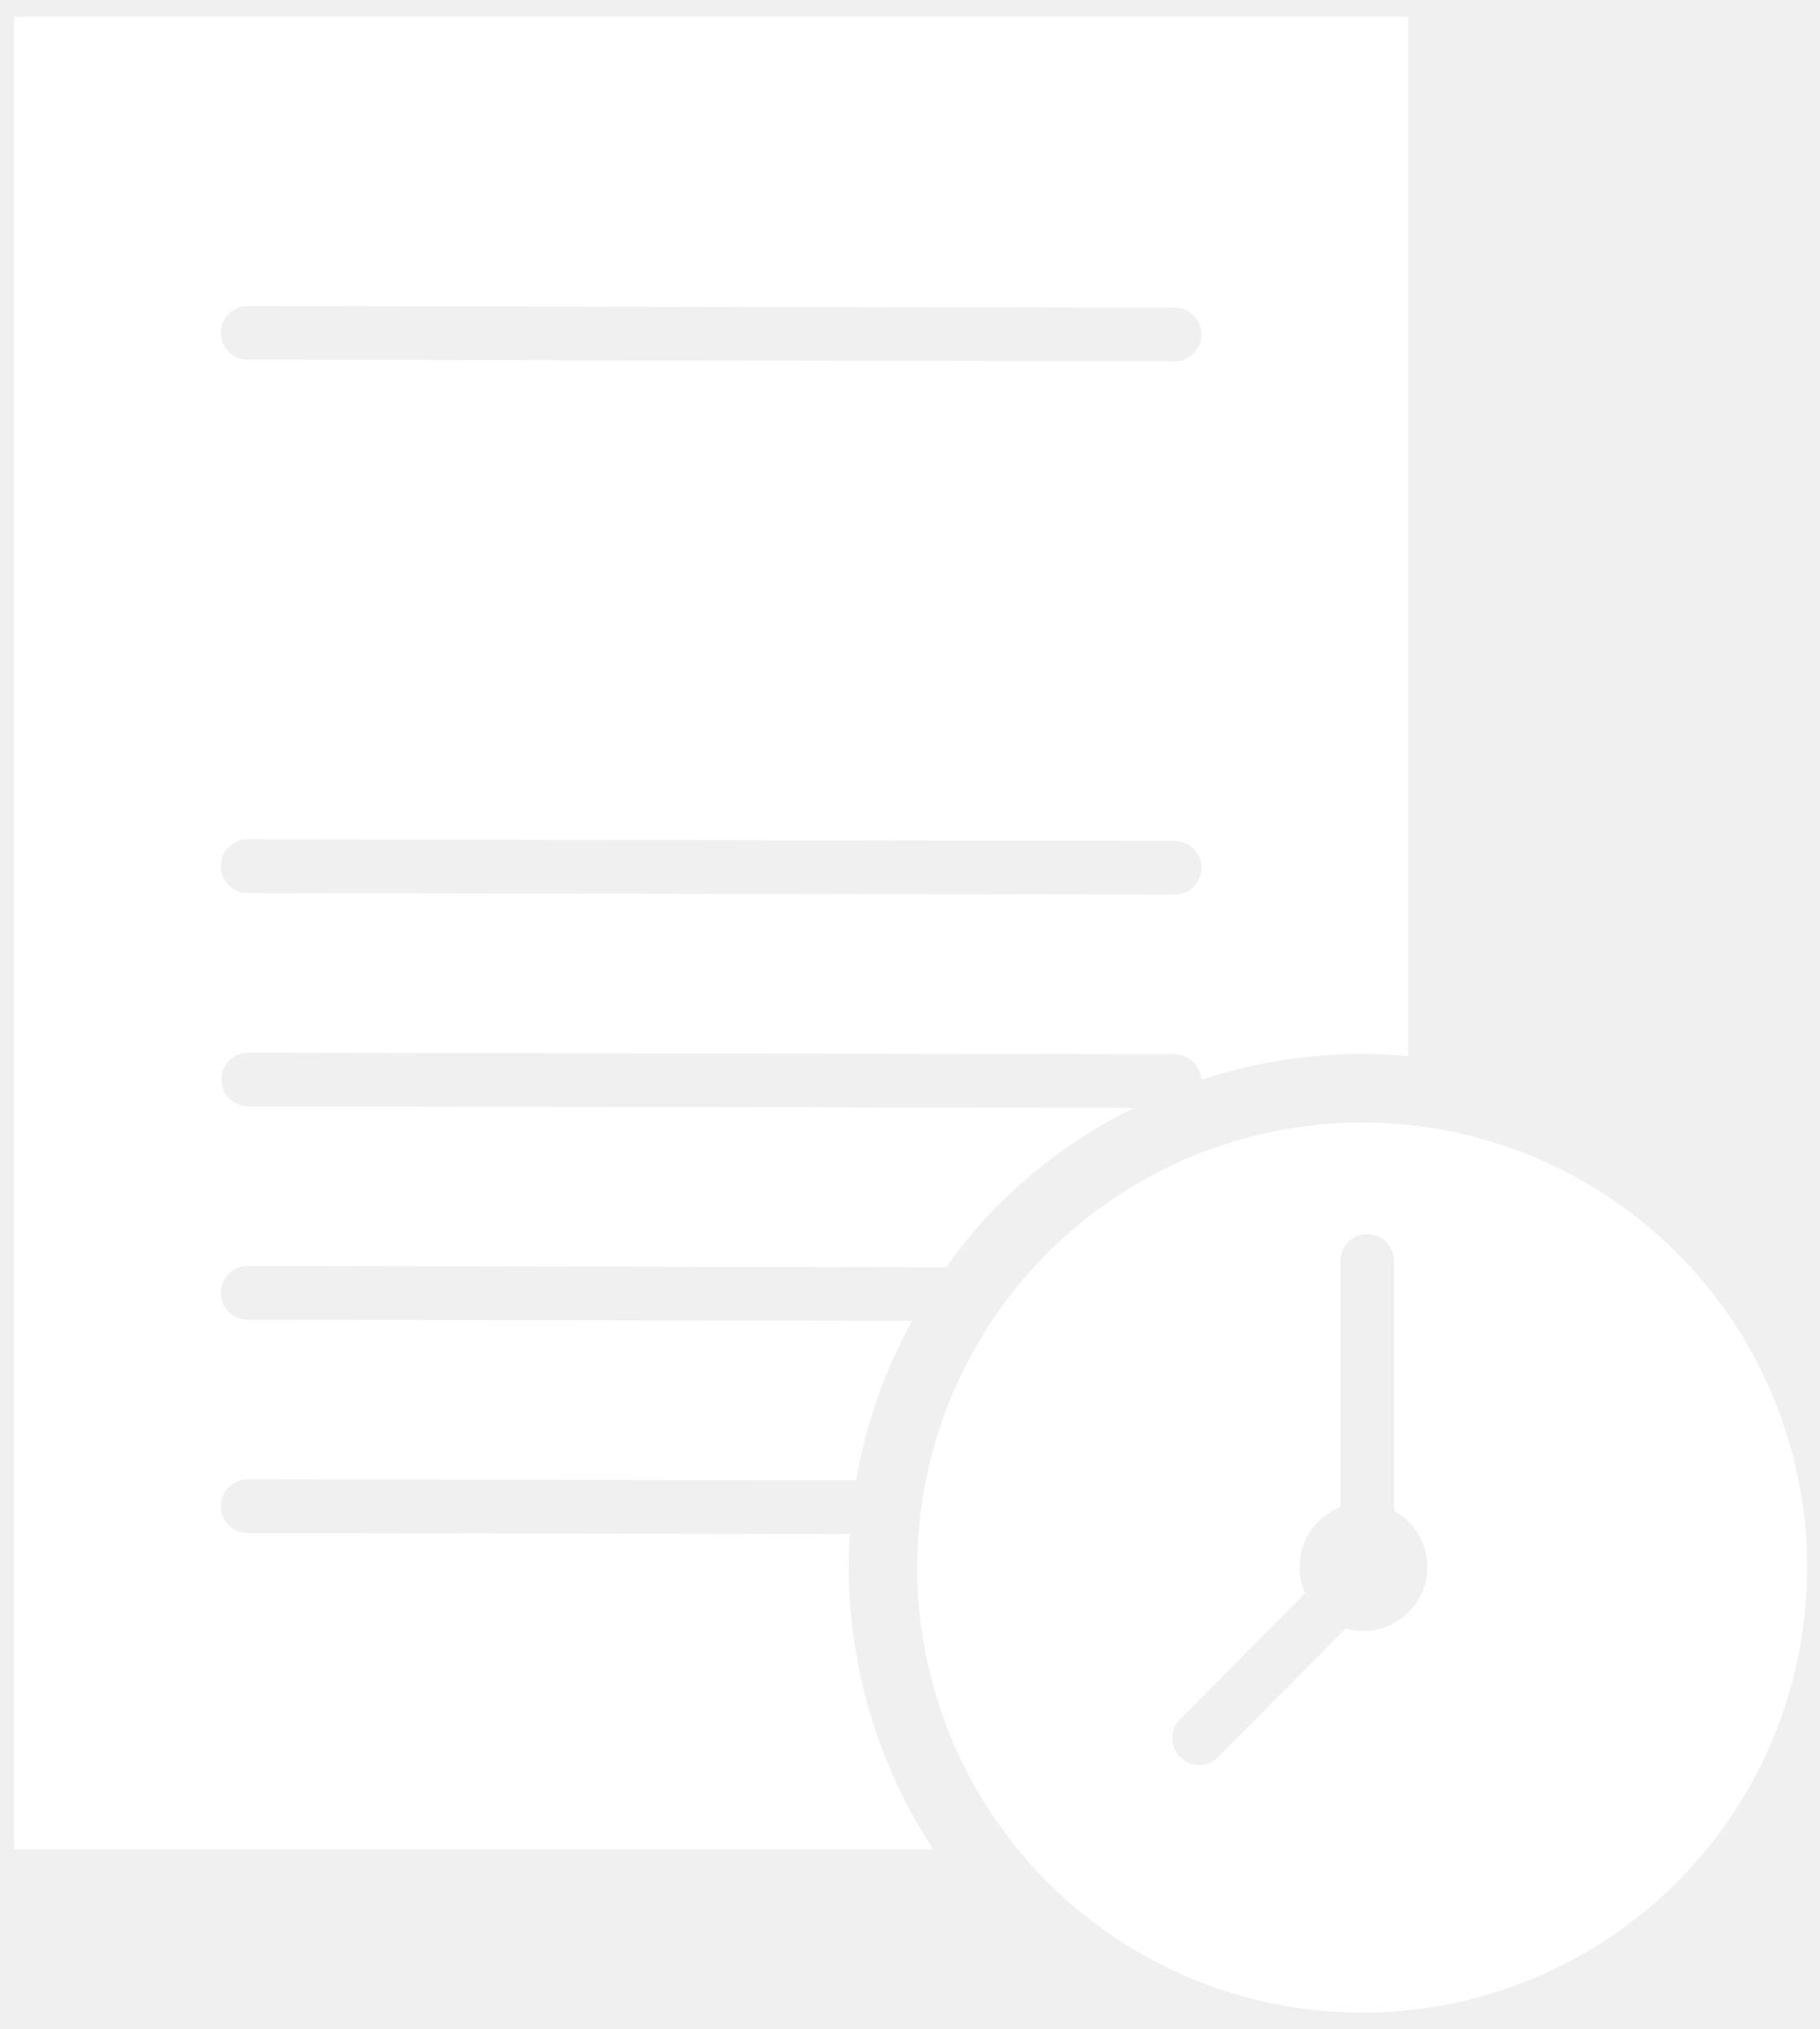
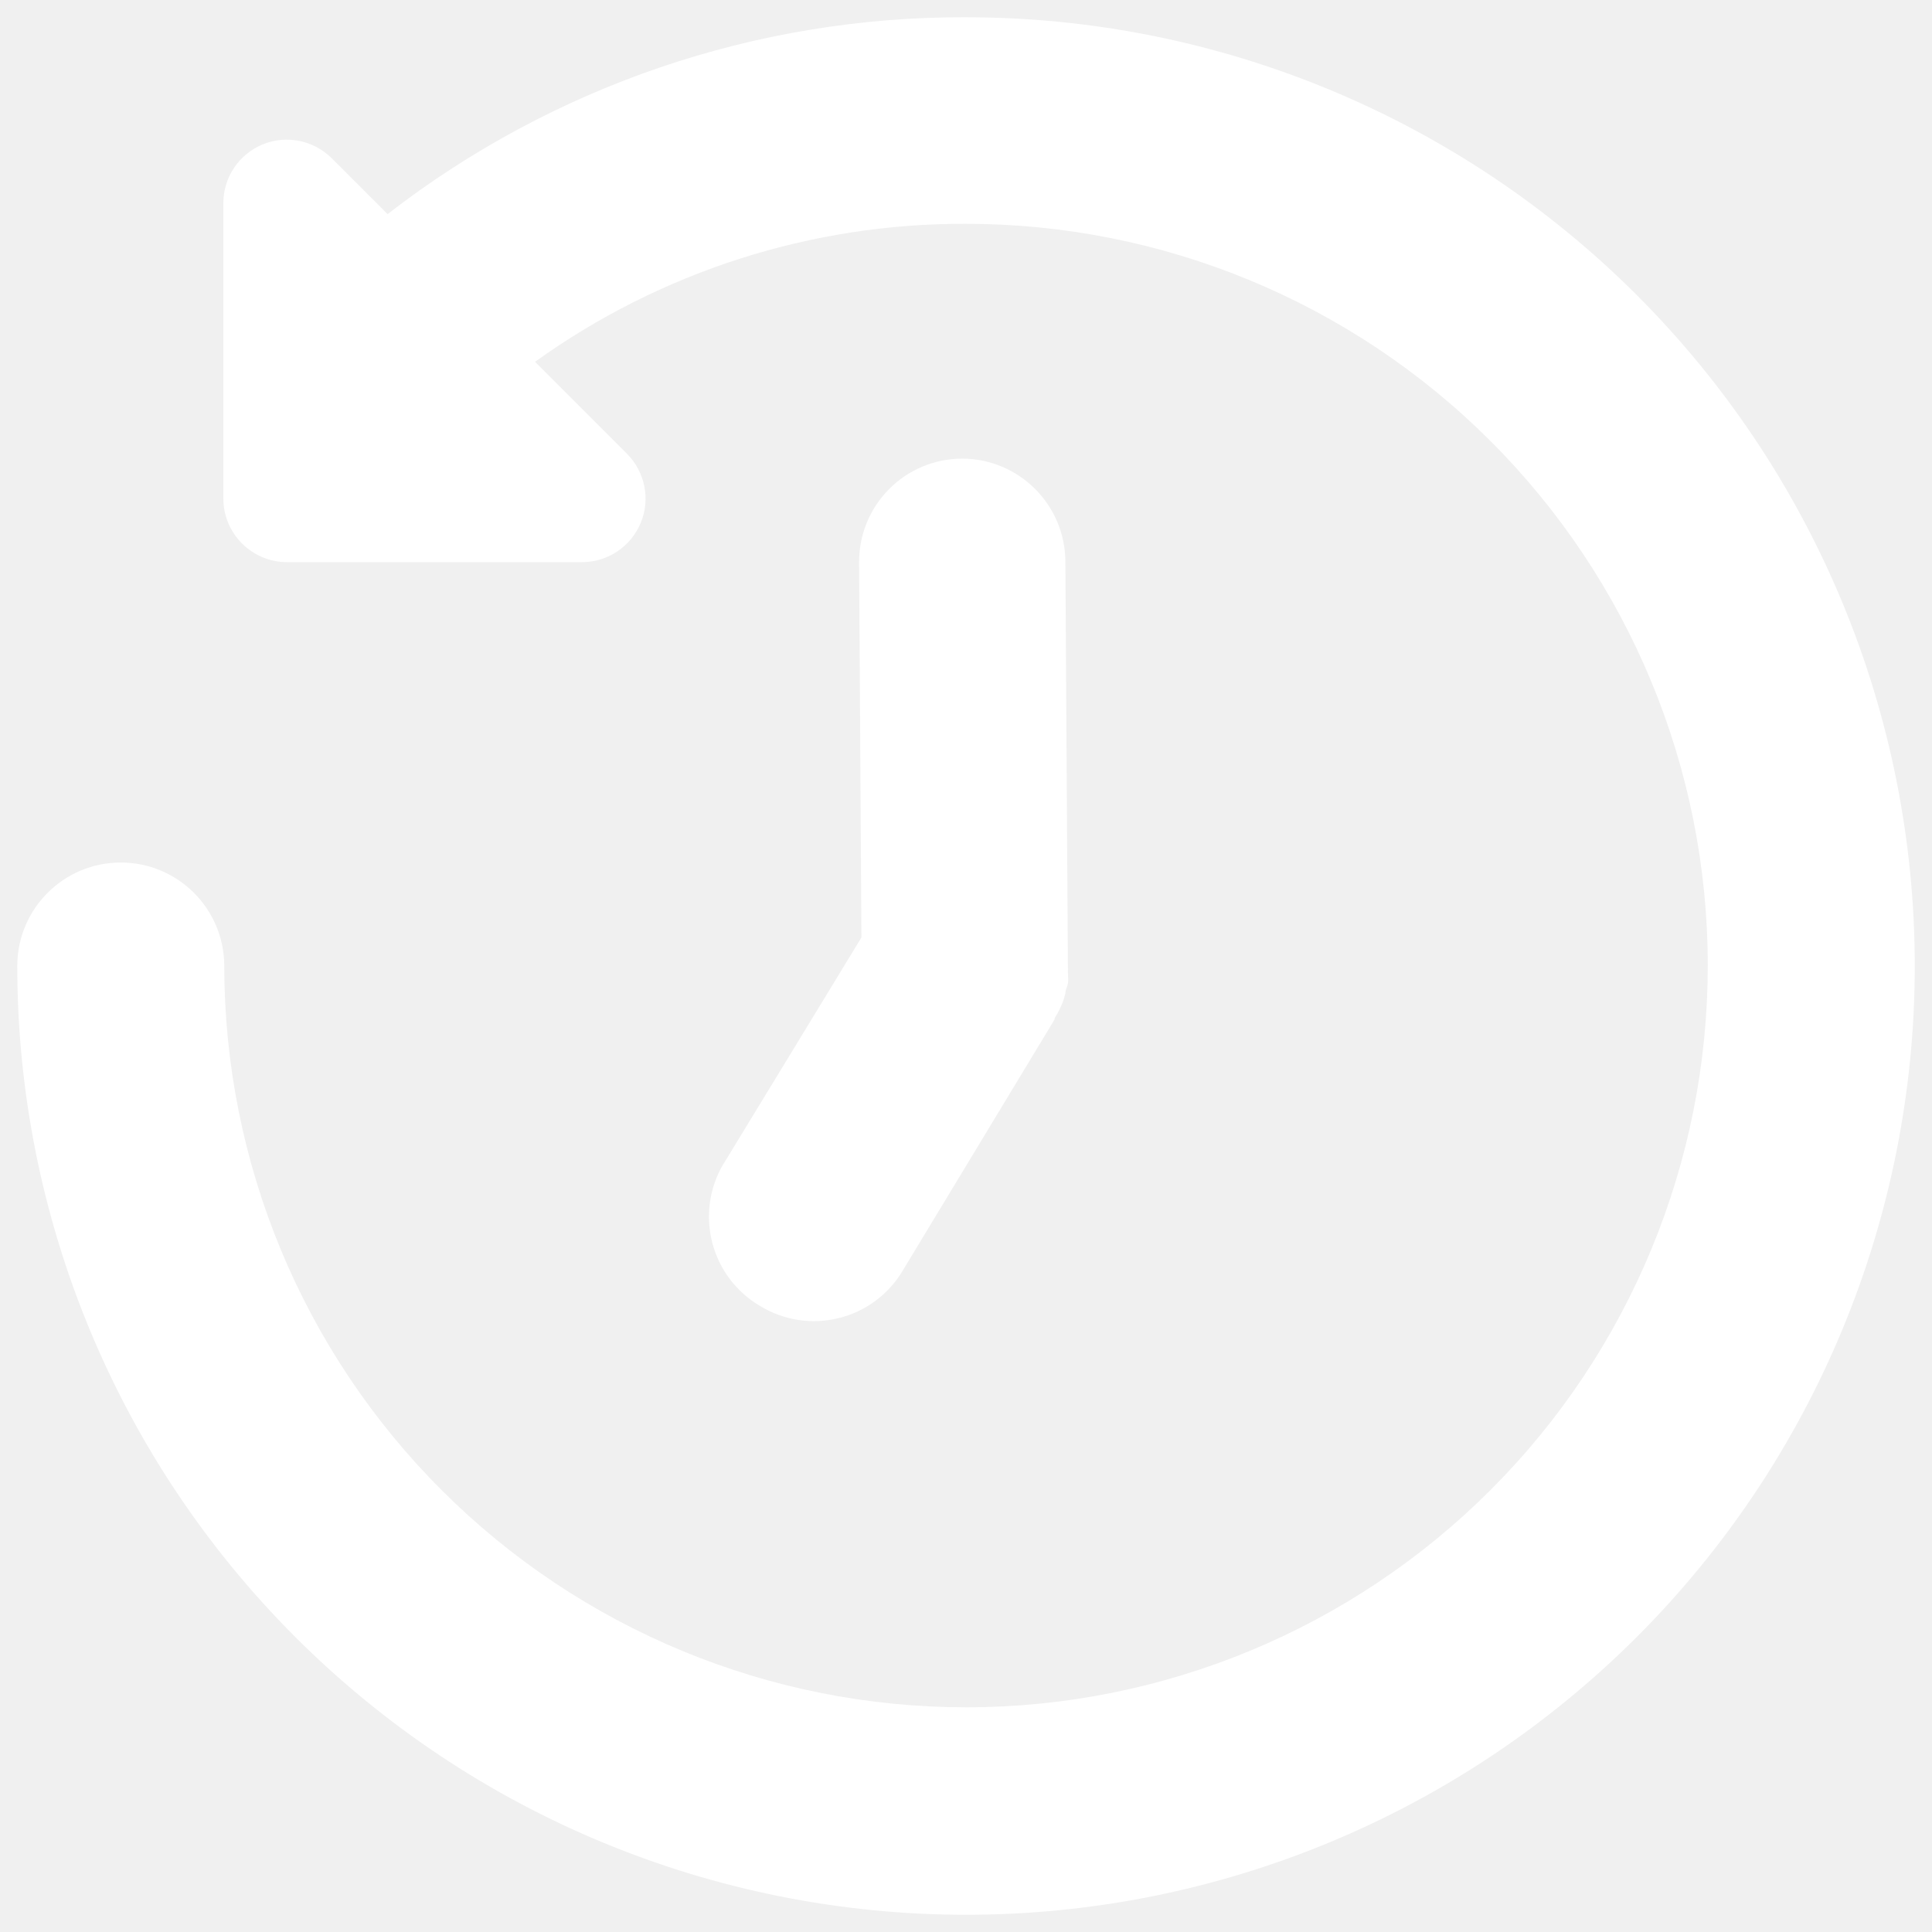
- <svg xmlns="http://www.w3.org/2000/svg" width="87" height="97" viewBox="0 0 87 97" fill="none">
-   <path d="M0.678 0.799V88.406H44.623C41.694 83.949 40.294 78.66 40.636 73.338L11.868 73.289C11.697 73.292 11.528 73.262 11.369 73.199C11.21 73.136 11.066 73.041 10.944 72.922C10.822 72.802 10.725 72.659 10.659 72.501C10.593 72.344 10.559 72.175 10.559 72.004C10.559 71.833 10.594 71.664 10.66 71.506C10.727 71.349 10.824 71.206 10.946 71.087C11.069 70.968 11.213 70.874 11.373 70.811C11.531 70.749 11.701 70.719 11.872 70.723L40.934 70.773C41.4 68.1 42.306 65.522 43.614 63.145L11.868 63.09C11.697 63.093 11.527 63.062 11.368 62.999C11.21 62.936 11.065 62.842 10.943 62.722C10.821 62.603 10.724 62.46 10.658 62.302C10.592 62.145 10.559 61.975 10.559 61.805C10.559 61.634 10.593 61.465 10.66 61.307C10.726 61.15 10.824 61.007 10.946 60.888C11.068 60.769 11.213 60.675 11.372 60.612C11.531 60.55 11.701 60.519 11.872 60.523L45.245 60.582C45.827 59.757 46.46 58.969 47.139 58.223C49.165 56.057 51.565 54.275 54.225 52.965L11.868 52.892C11.7 52.892 11.533 52.859 11.377 52.794C11.221 52.729 11.08 52.634 10.961 52.515C10.842 52.396 10.747 52.254 10.683 52.098C10.619 51.942 10.586 51.775 10.586 51.606C10.586 51.438 10.62 51.271 10.684 51.115C10.749 50.959 10.844 50.818 10.964 50.699C11.083 50.58 11.225 50.485 11.381 50.421C11.537 50.357 11.704 50.324 11.872 50.324L56.147 50.4C56.478 50.397 56.798 50.522 57.039 50.748C57.281 50.975 57.425 51.286 57.442 51.617C60.628 50.569 63.995 50.185 67.335 50.488V0.799H0.677L0.678 0.799ZM11.873 14.629L56.146 14.707C56.316 14.704 56.486 14.735 56.645 14.798C56.804 14.861 56.948 14.955 57.07 15.075C57.192 15.195 57.289 15.338 57.355 15.495C57.42 15.653 57.454 15.822 57.454 15.993C57.453 16.164 57.419 16.333 57.352 16.491C57.286 16.648 57.188 16.79 57.066 16.91C56.944 17.029 56.799 17.122 56.64 17.185C56.481 17.247 56.311 17.277 56.14 17.273L11.869 17.195C11.698 17.199 11.528 17.168 11.369 17.105C11.21 17.042 11.066 16.948 10.944 16.828C10.822 16.708 10.725 16.565 10.659 16.408C10.593 16.25 10.559 16.081 10.56 15.91C10.56 15.739 10.594 15.57 10.661 15.413C10.727 15.255 10.824 15.113 10.947 14.993C11.069 14.874 11.214 14.78 11.373 14.718C11.532 14.655 11.702 14.625 11.873 14.629ZM11.873 40.127L56.146 40.203C56.316 40.2 56.486 40.231 56.645 40.294C56.804 40.357 56.948 40.451 57.07 40.571C57.192 40.691 57.289 40.834 57.355 40.991C57.42 41.149 57.454 41.318 57.454 41.489C57.453 41.66 57.419 41.829 57.352 41.986C57.286 42.144 57.188 42.286 57.066 42.406C56.944 42.525 56.799 42.618 56.64 42.681C56.481 42.743 56.311 42.773 56.14 42.769L11.869 42.693C11.698 42.697 11.528 42.666 11.369 42.603C11.21 42.54 11.066 42.446 10.944 42.326C10.822 42.206 10.725 42.063 10.659 41.906C10.593 41.748 10.559 41.579 10.56 41.408C10.56 41.237 10.594 41.068 10.661 40.911C10.727 40.753 10.824 40.611 10.947 40.491C11.069 40.372 11.214 40.278 11.373 40.216C11.532 40.153 11.702 40.123 11.873 40.127ZM64.666 53.67C61.82 53.733 59.016 54.367 56.419 55.533C53.822 56.7 51.486 58.375 49.549 60.461C45.709 64.596 43.668 70.086 43.876 75.726C44.084 81.365 46.524 86.69 50.658 90.531C54.792 94.371 60.283 96.411 65.921 96.204C71.56 95.996 76.885 93.557 80.726 89.423C84.566 85.289 86.607 79.799 86.4 74.16C86.192 68.522 83.754 63.196 79.621 59.355C75.565 55.587 70.201 53.547 64.666 53.67ZM65.359 59.002C65.531 58.999 65.701 59.031 65.86 59.096C66.019 59.16 66.164 59.256 66.285 59.377C66.407 59.498 66.503 59.643 66.567 59.802C66.632 59.961 66.664 60.131 66.662 60.303V72.229C67.142 72.491 67.543 72.878 67.823 73.349C68.103 73.82 68.252 74.357 68.254 74.904C68.255 75.715 67.935 76.494 67.364 77.069C66.792 77.644 66.016 77.968 65.205 77.971C64.917 77.971 64.631 77.93 64.355 77.85L58.273 83.975C58.156 84.1 58.014 84.2 57.857 84.269C57.701 84.339 57.531 84.376 57.36 84.379C57.188 84.382 57.018 84.35 56.859 84.286C56.7 84.222 56.555 84.127 56.434 84.006C56.312 83.885 56.216 83.741 56.151 83.582C56.086 83.424 56.053 83.254 56.055 83.082C56.056 82.91 56.093 82.741 56.161 82.584C56.229 82.426 56.329 82.284 56.453 82.166L62.41 76.166C62.233 75.776 62.14 75.354 62.136 74.926V74.91C62.136 74.292 62.323 73.688 62.673 73.179C63.023 72.669 63.519 72.277 64.095 72.055V60.303C64.091 59.963 64.221 59.635 64.458 59.391C64.695 59.147 65.019 59.007 65.359 59.002Z" fill="white" />
+ <svg xmlns="http://www.w3.org/2000/svg" width="84" height="84" viewBox="0 0 84 84" fill="none">
+   <path d="M33.059 56.789C34.082 57.41 35.309 57.597 36.469 57.308C37.629 57.023 38.625 56.285 39.239 55.261L45.848 44.331C45.848 44.242 45.926 44.152 45.977 44.062C46.028 43.972 46.126 43.773 46.188 43.613L46.192 43.609C46.243 43.472 46.286 43.331 46.321 43.191C46.321 43.05 46.399 42.91 46.43 42.769C46.461 42.628 46.43 42.429 46.43 42.257V42.261C46.434 42.163 46.434 42.066 46.43 41.968L46.321 24.409C46.305 21.936 44.294 19.94 41.821 19.94C40.629 19.944 39.485 20.425 38.649 21.272C37.809 22.12 37.344 23.265 37.352 24.46L37.453 40.761L31.453 50.612L31.45 50.609C30.84 51.64 30.668 52.874 30.969 54.034C31.27 55.195 32.024 56.187 33.059 56.789Z" fill="white" />
+   <path d="M42 0.75C32.898 0.719 24.047 3.734 16.852 9.309L14.422 6.879C13.629 6.094 12.446 5.856 11.415 6.281C10.383 6.711 9.711 7.715 9.711 8.828V21.68C9.715 23.203 10.95 24.434 12.469 24.442H25.309C26.426 24.438 27.43 23.766 27.856 22.735C28.286 21.707 28.047 20.52 27.262 19.731L23.262 15.731C28.715 11.813 35.266 9.711 41.981 9.731C50.536 9.727 58.739 13.118 64.79 19.161C70.845 25.207 74.247 33.407 74.251 41.962C74.255 50.512 70.865 58.72 64.818 64.771C58.775 70.821 50.576 74.228 42.021 74.231C33.466 74.235 25.263 70.845 19.212 64.798C13.157 58.755 9.755 50.556 9.751 42.001C9.751 39.517 7.735 37.501 5.251 37.501C2.766 37.501 0.751 39.517 0.751 42.001C0.751 52.942 5.098 63.435 12.833 71.169C20.567 78.903 31.06 83.251 42.001 83.251C52.942 83.251 63.435 78.903 71.169 71.169C78.903 63.435 83.251 52.942 83.251 42.001C83.251 31.06 78.903 20.567 71.169 12.833C63.434 5.099 52.942 0.751 42.001 0.751L42 0.75Z" fill="white" />
</svg>
